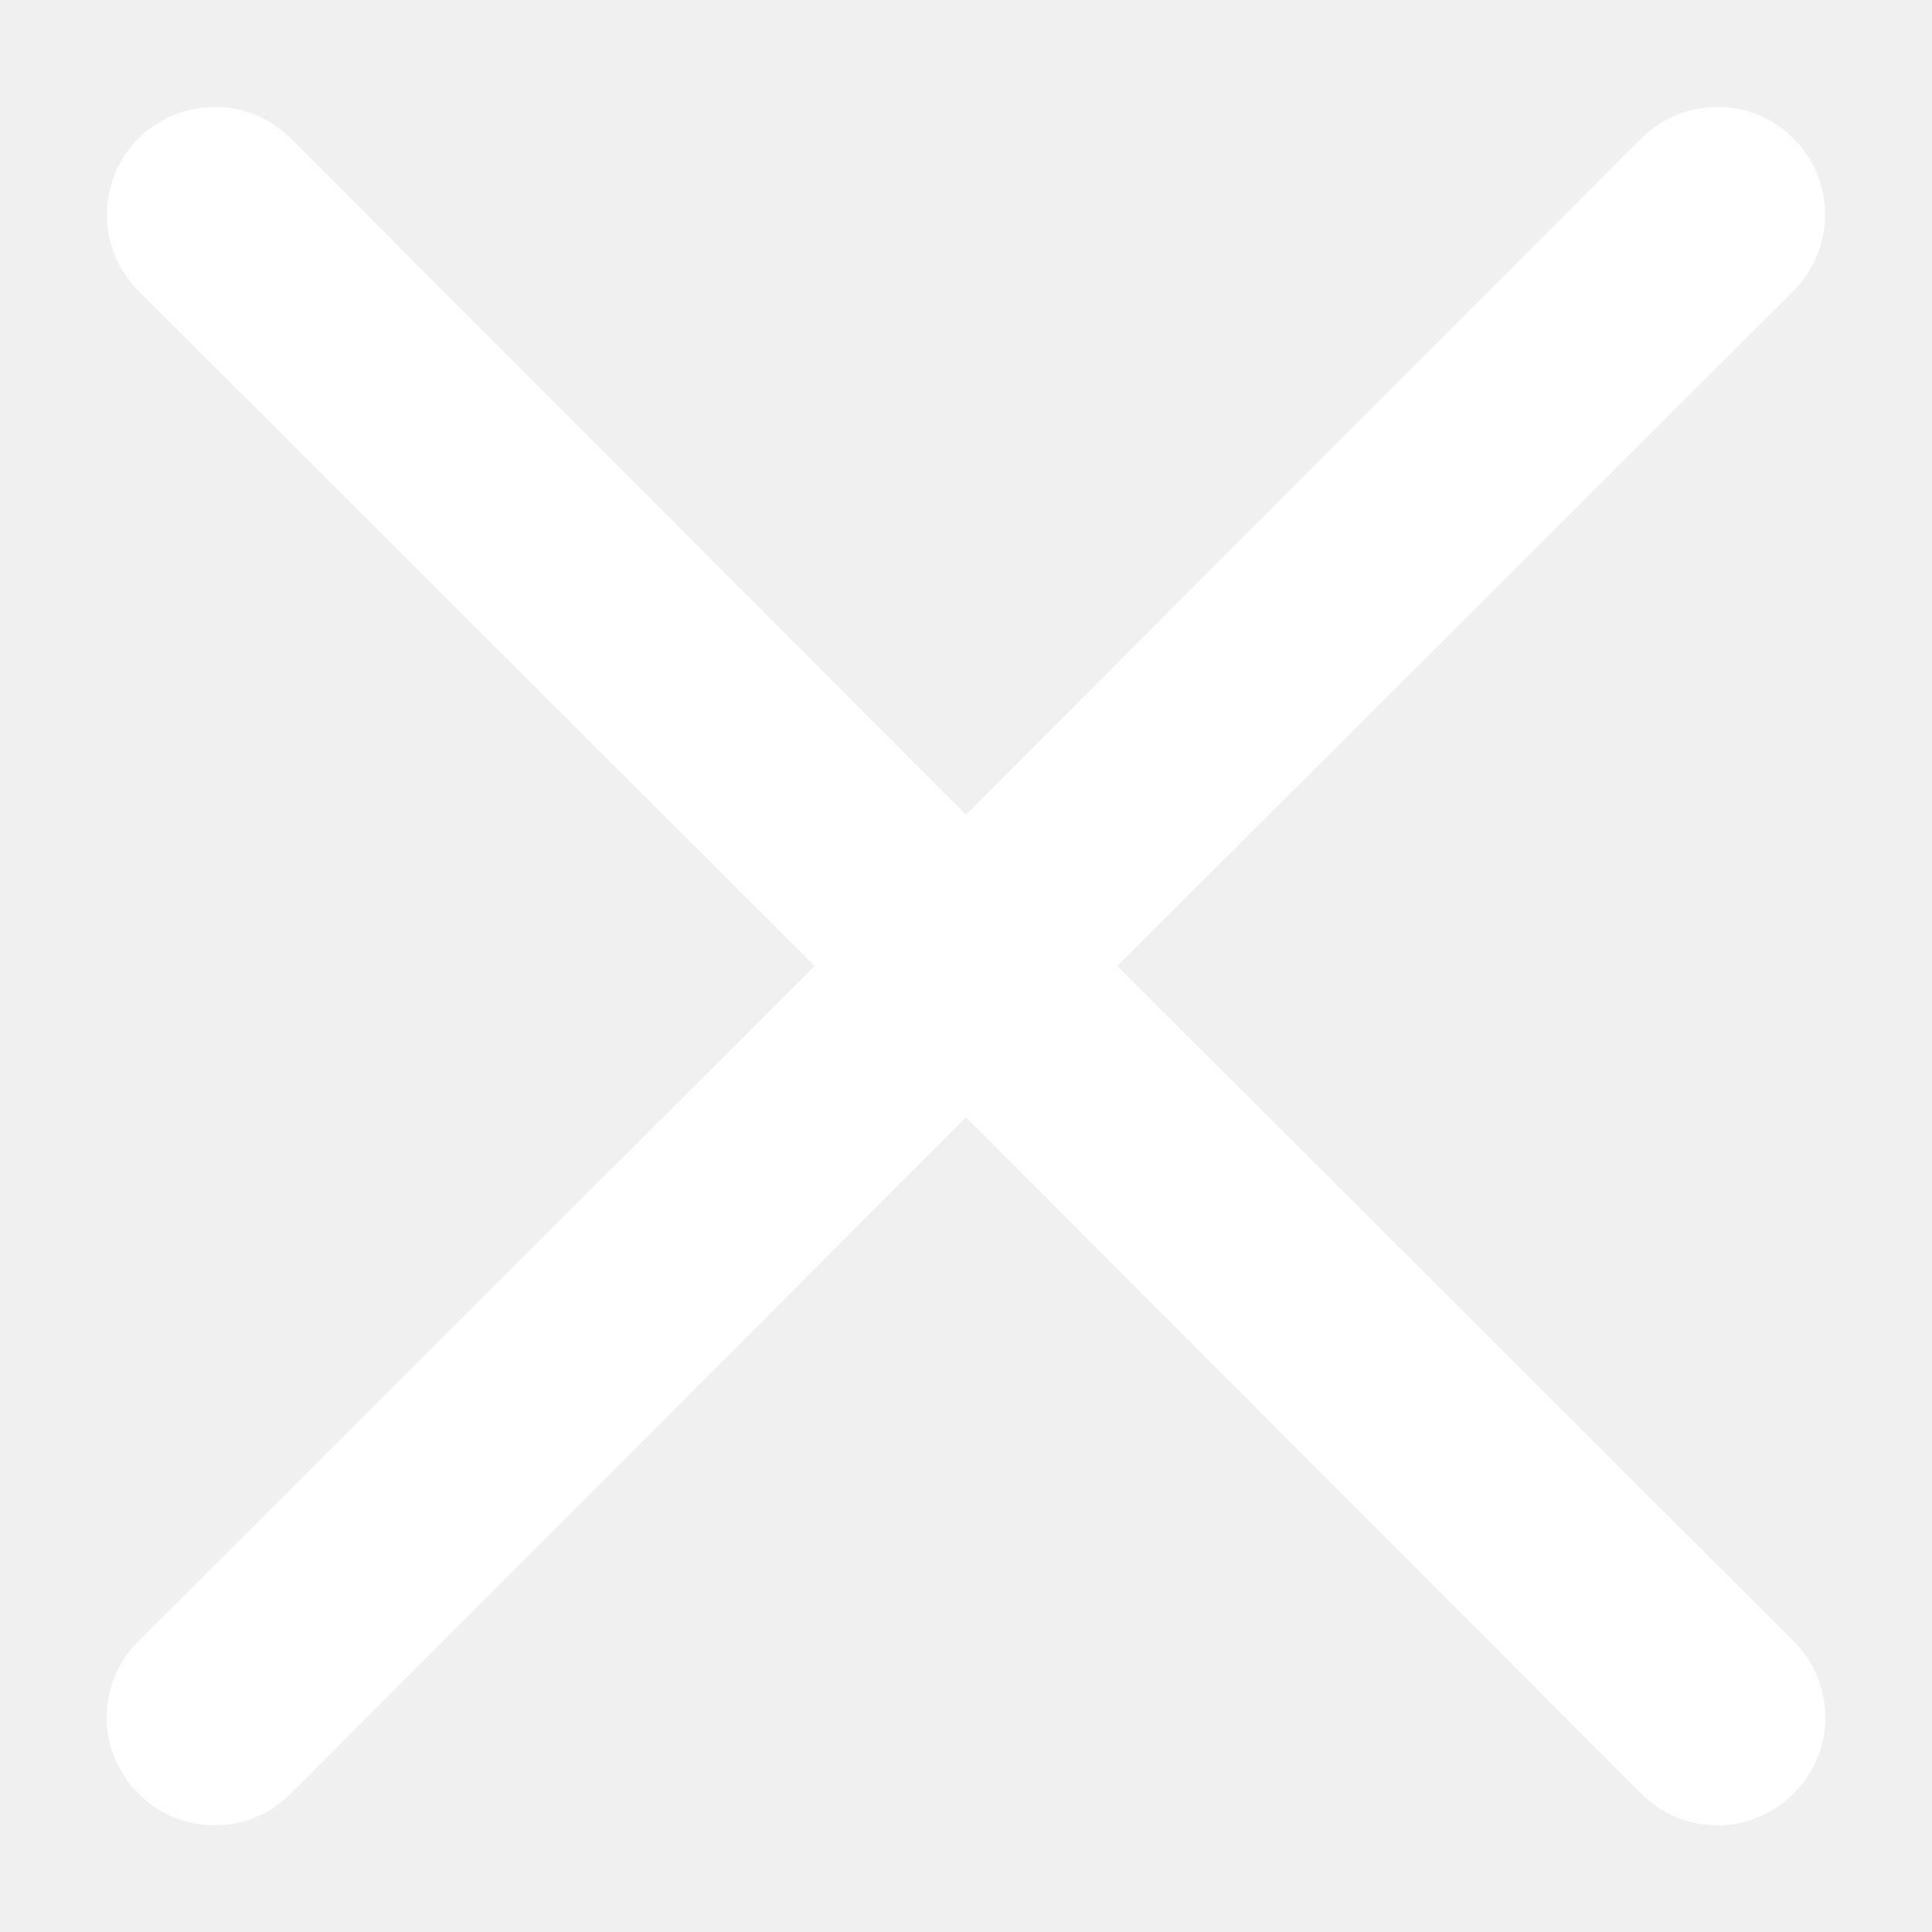
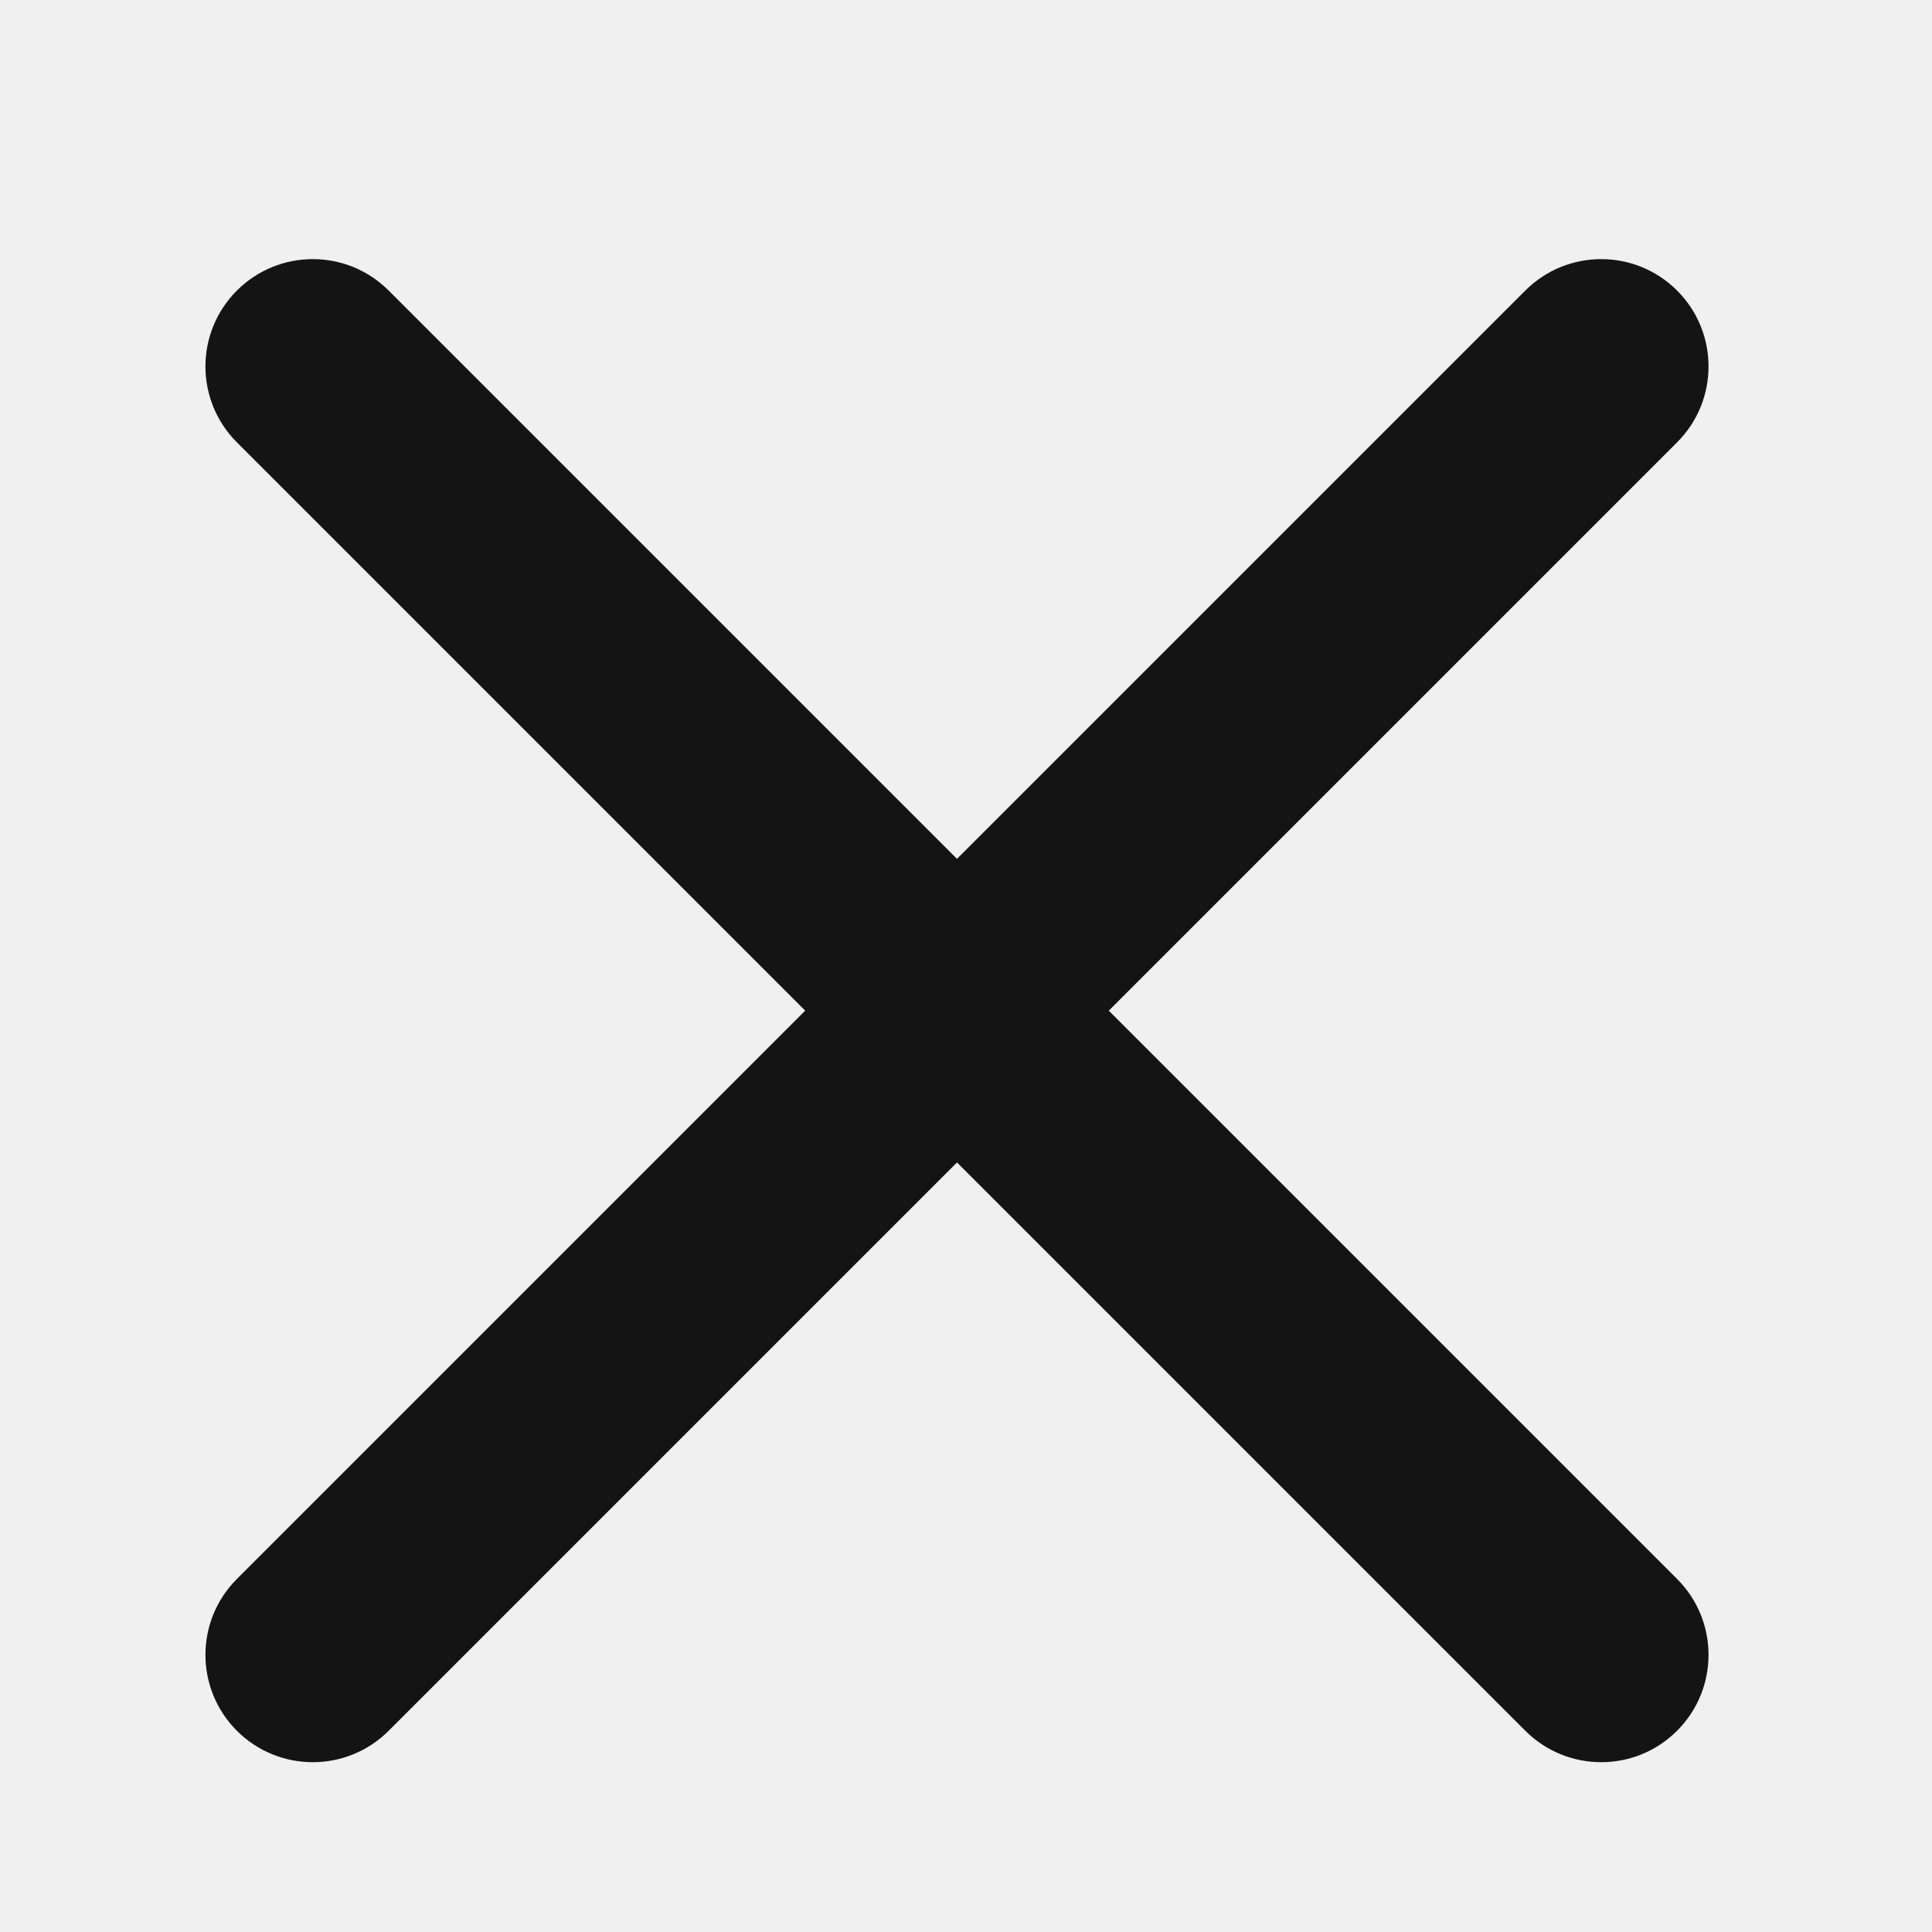
- <svg xmlns="http://www.w3.org/2000/svg" width="18" height="18" viewBox="0 0 18 18" fill="#FFF">
-   <path d="M10.41 9L16.71 2.71C16.898 2.522 17.004 2.266 17.004 2C17.004 1.734 16.898 1.478 16.71 1.29C16.522 1.102 16.266 0.996 16 0.996C15.734 0.996 15.478 1.102 15.29 1.29L9 7.59L2.71 1.29C2.522 1.102 2.266 0.996 2 0.996C1.734 0.996 1.478 1.102 1.29 1.29C1.102 1.478 0.996 1.734 0.996 2C0.996 2.266 1.102 2.522 1.29 2.71L7.59 9L1.29 15.29C1.196 15.383 1.122 15.494 1.071 15.615C1.02 15.737 0.994 15.868 0.994 16C0.994 16.132 1.02 16.263 1.071 16.385C1.122 16.506 1.196 16.617 1.29 16.71C1.383 16.804 1.494 16.878 1.615 16.929C1.737 16.98 1.868 17.006 2 17.006C2.132 17.006 2.263 16.98 2.385 16.929C2.506 16.878 2.617 16.804 2.71 16.71L9 10.41L15.29 16.71C15.383 16.804 15.493 16.878 15.615 16.929C15.737 16.98 15.868 17.006 16 17.006C16.132 17.006 16.263 16.98 16.384 16.929C16.506 16.878 16.617 16.804 16.71 16.71C16.804 16.617 16.878 16.506 16.929 16.385C16.98 16.263 17.006 16.132 17.006 16C17.006 15.868 16.98 15.737 16.929 15.615C16.878 15.494 16.804 15.383 16.71 15.29L10.41 9Z" fill="#FFFFFF" />
+ <svg xmlns="http://www.w3.org/2000/svg" width="18" height="18" viewBox="0 0 18 18" fill="none">
+   <rect x="2.914" y="2" width="18.976" height="2" rx="1" transform="rotate(45 2.91418 2.00006)" fill="#141414" />
+   <rect x="1.5" y="15.418" width="18.976" height="2" rx="1" transform="rotate(-45 1.5 15.4181)" fill="#141414" />
</svg>
